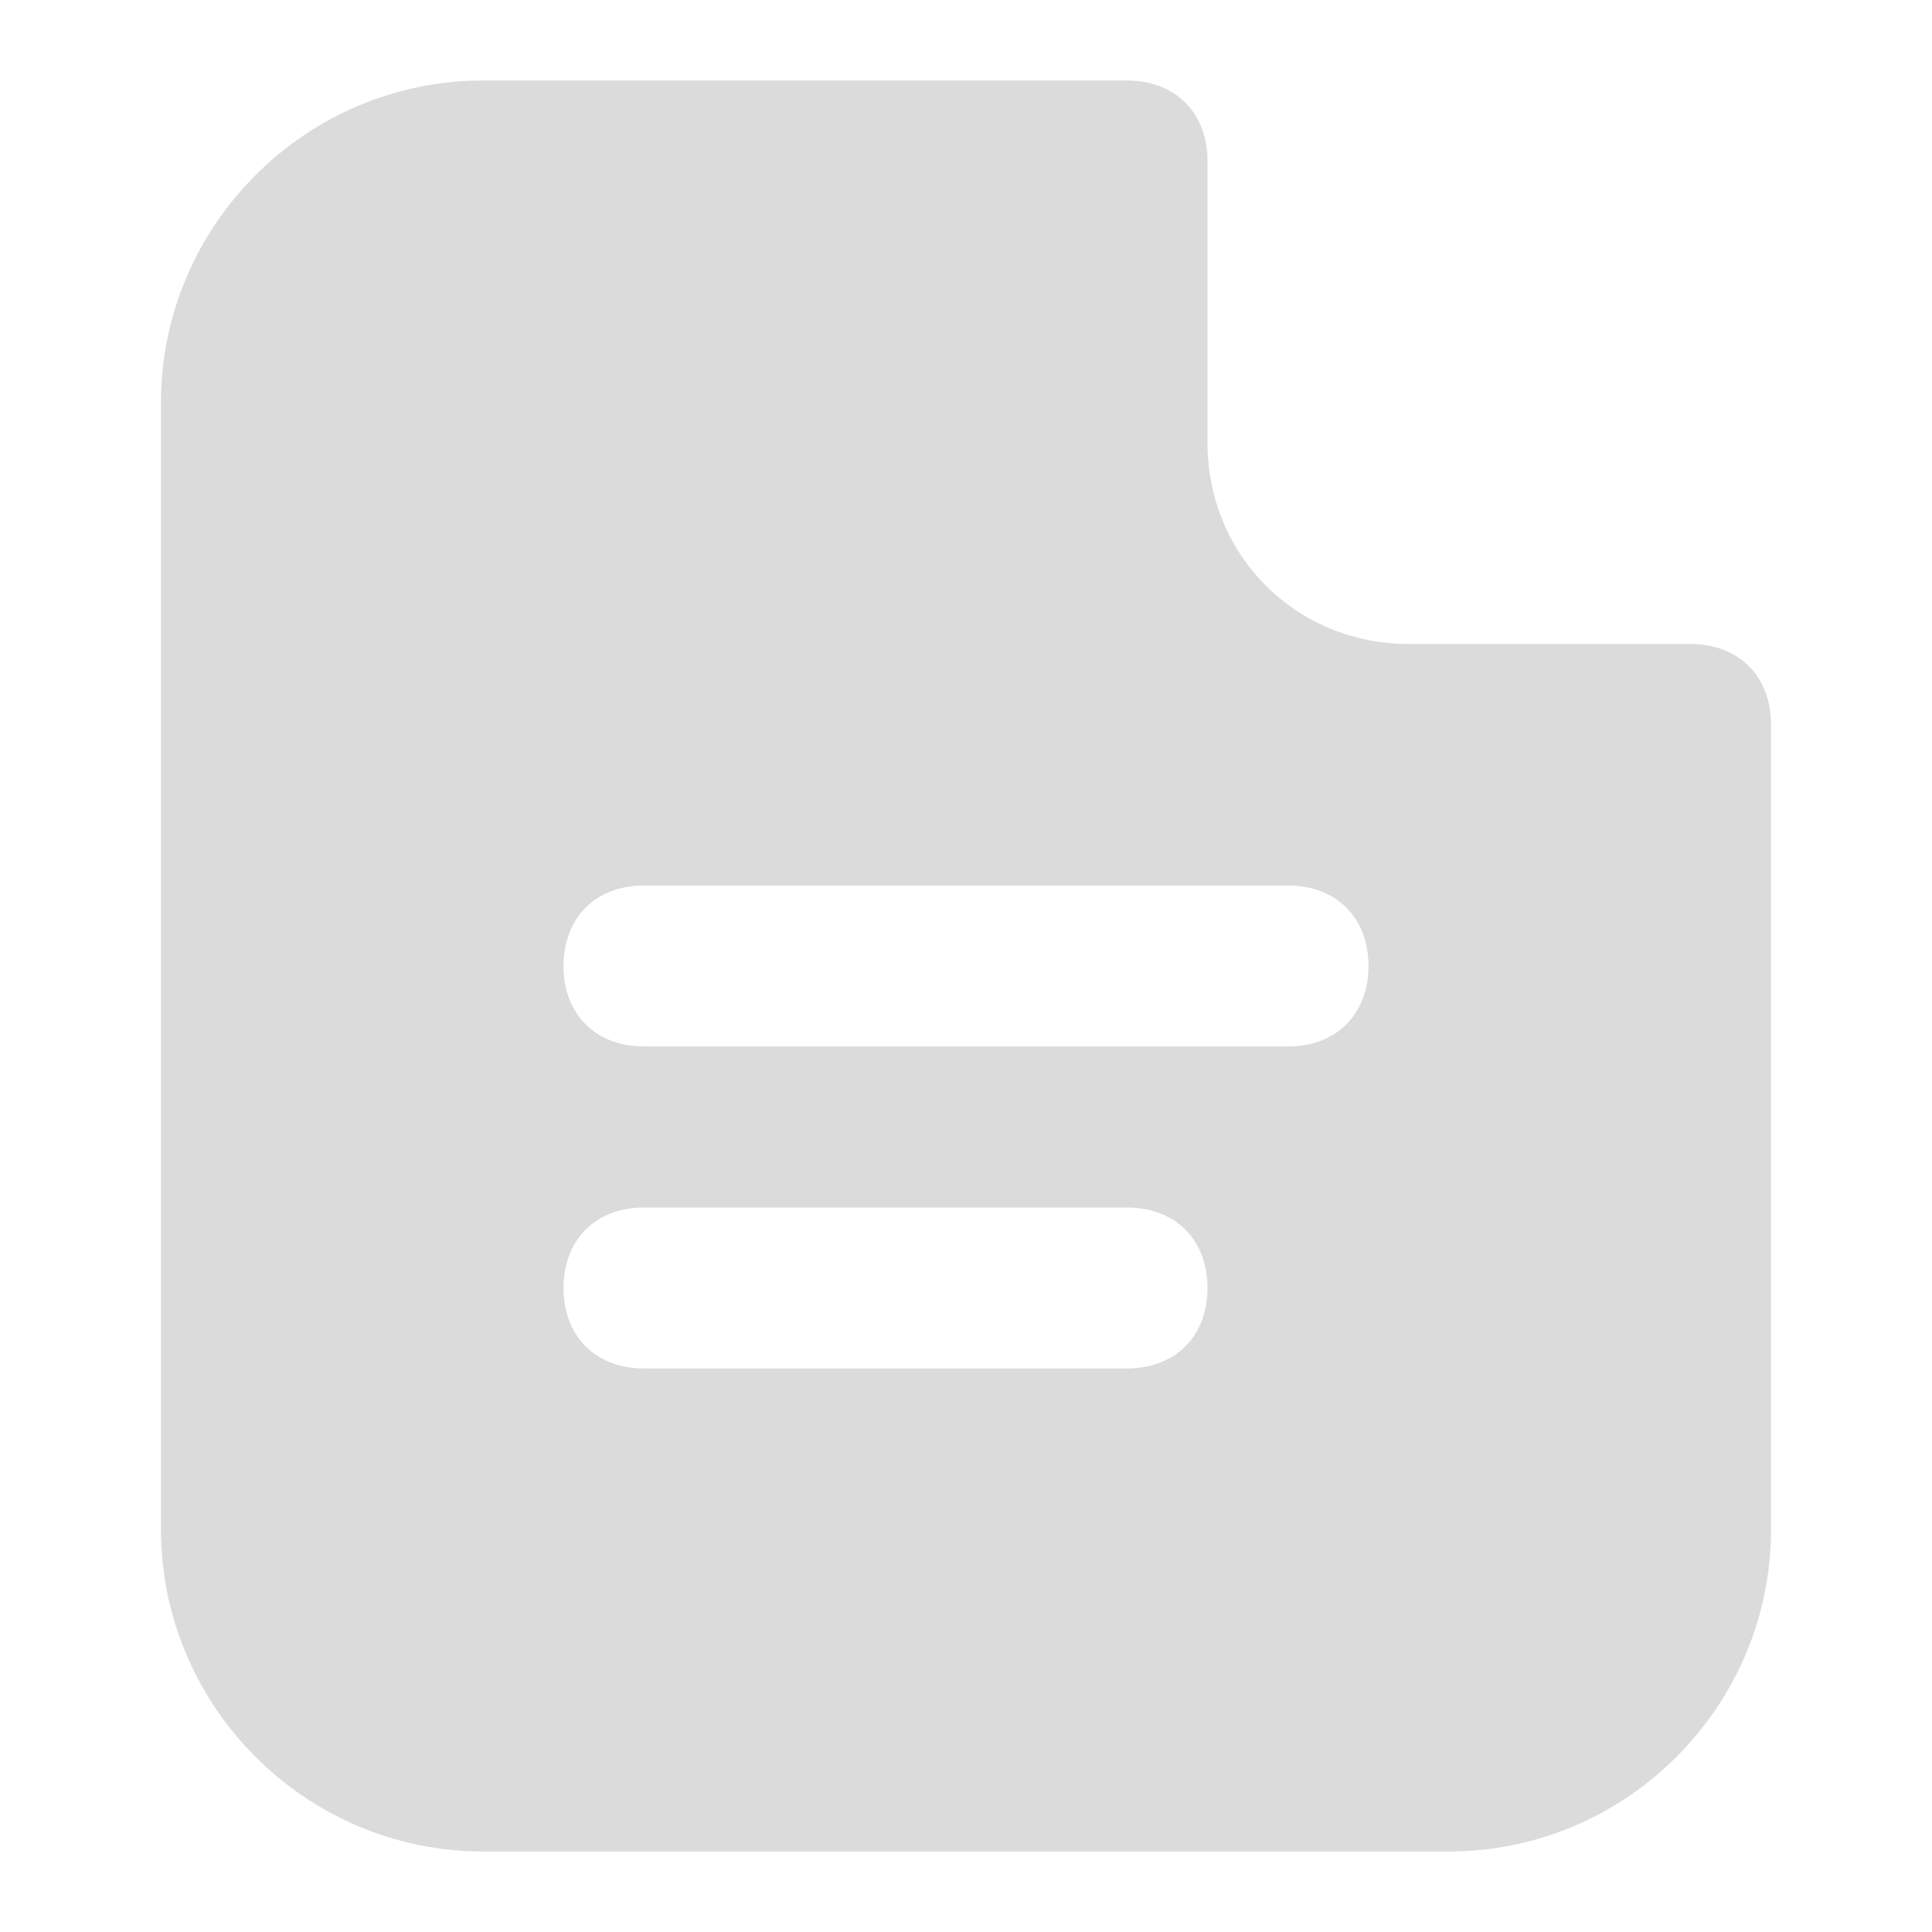
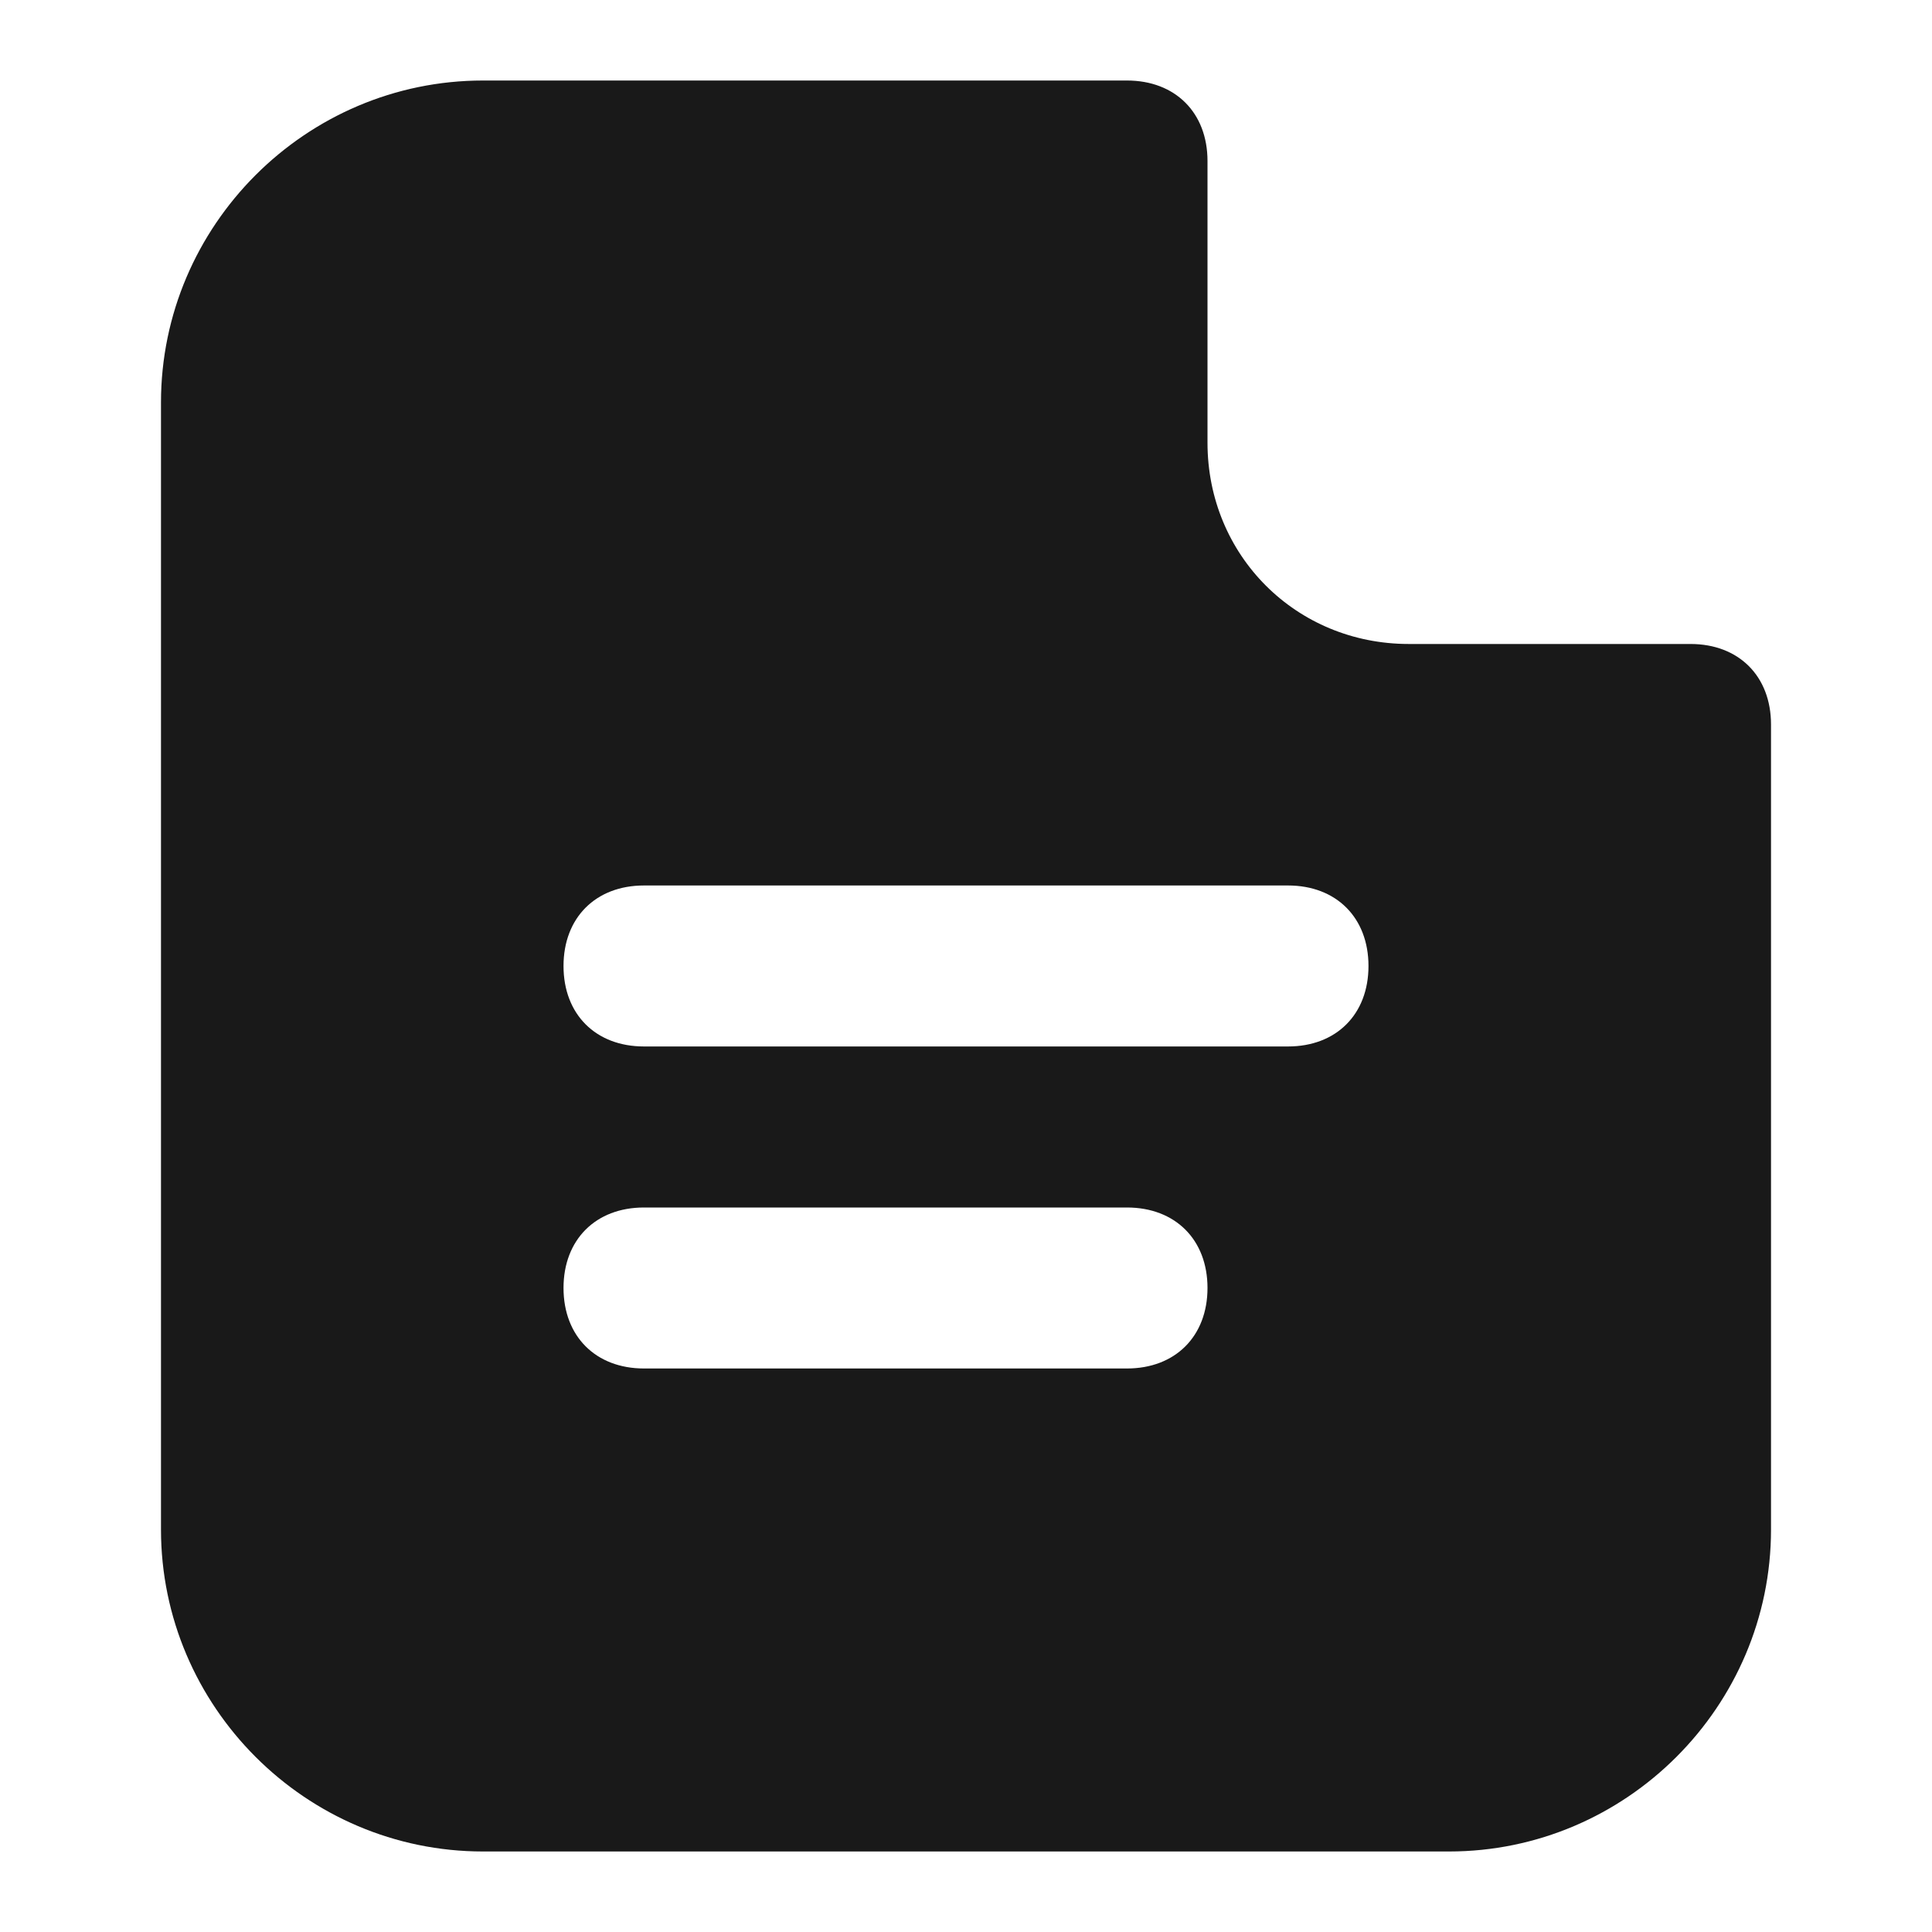
- <svg xmlns="http://www.w3.org/2000/svg" width="40" height="40" viewBox="0 0 40 40" fill="none">
-   <path d="M29.167 13.333C26.833 13.333 25 11.5 25 9.166V3.333C25 2.333 24.333 1.667 23.333 1.667H10C6.333 1.667 3.333 4.667 3.333 8.333V31.666C3.333 35.333 6.333 38.333 10 38.333H30C33.667 38.333 36.667 35.333 36.667 31.666V15C36.667 14 36 13.333 35 13.333H29.167ZM23.333 28.333H13.333C12.333 28.333 11.667 27.666 11.667 26.666C11.667 25.666 12.333 25 13.333 25H23.333C24.333 25 25 25.666 25 26.666C25 27.666 24.333 28.333 23.333 28.333ZM26.667 21.666H13.333C12.333 21.666 11.667 21 11.667 20C11.667 19 12.333 18.333 13.333 18.333H26.667C27.667 18.333 28.333 19 28.333 20C28.333 21 27.667 21.666 26.667 21.666Z" fill="#D7D7D7" fill-opacity="0.9" />
+ <svg xmlns="http://www.w3.org/2000/svg" width="40" height="40" viewBox="0 0 40 40">
+   <path d="M29.167 13.333C26.833 13.333 25 11.5 25 9.166V3.333C25 2.333 24.333 1.667 23.333 1.667H10C6.333 1.667 3.333 4.667 3.333 8.333V31.666C3.333 35.333 6.333 38.333 10 38.333H30C33.667 38.333 36.667 35.333 36.667 31.666V15C36.667 14 36 13.333 35 13.333H29.167ZM23.333 28.333H13.333C12.333 28.333 11.667 27.666 11.667 26.666C11.667 25.666 12.333 25 13.333 25H23.333C24.333 25 25 25.666 25 26.666C25 27.666 24.333 28.333 23.333 28.333ZM26.667 21.666H13.333C12.333 21.666 11.667 21 11.667 20C11.667 19 12.333 18.333 13.333 18.333H26.667C27.667 18.333 28.333 19 28.333 20C28.333 21 27.667 21.666 26.667 21.666Z" fill-opacity="0.9" />
</svg>
